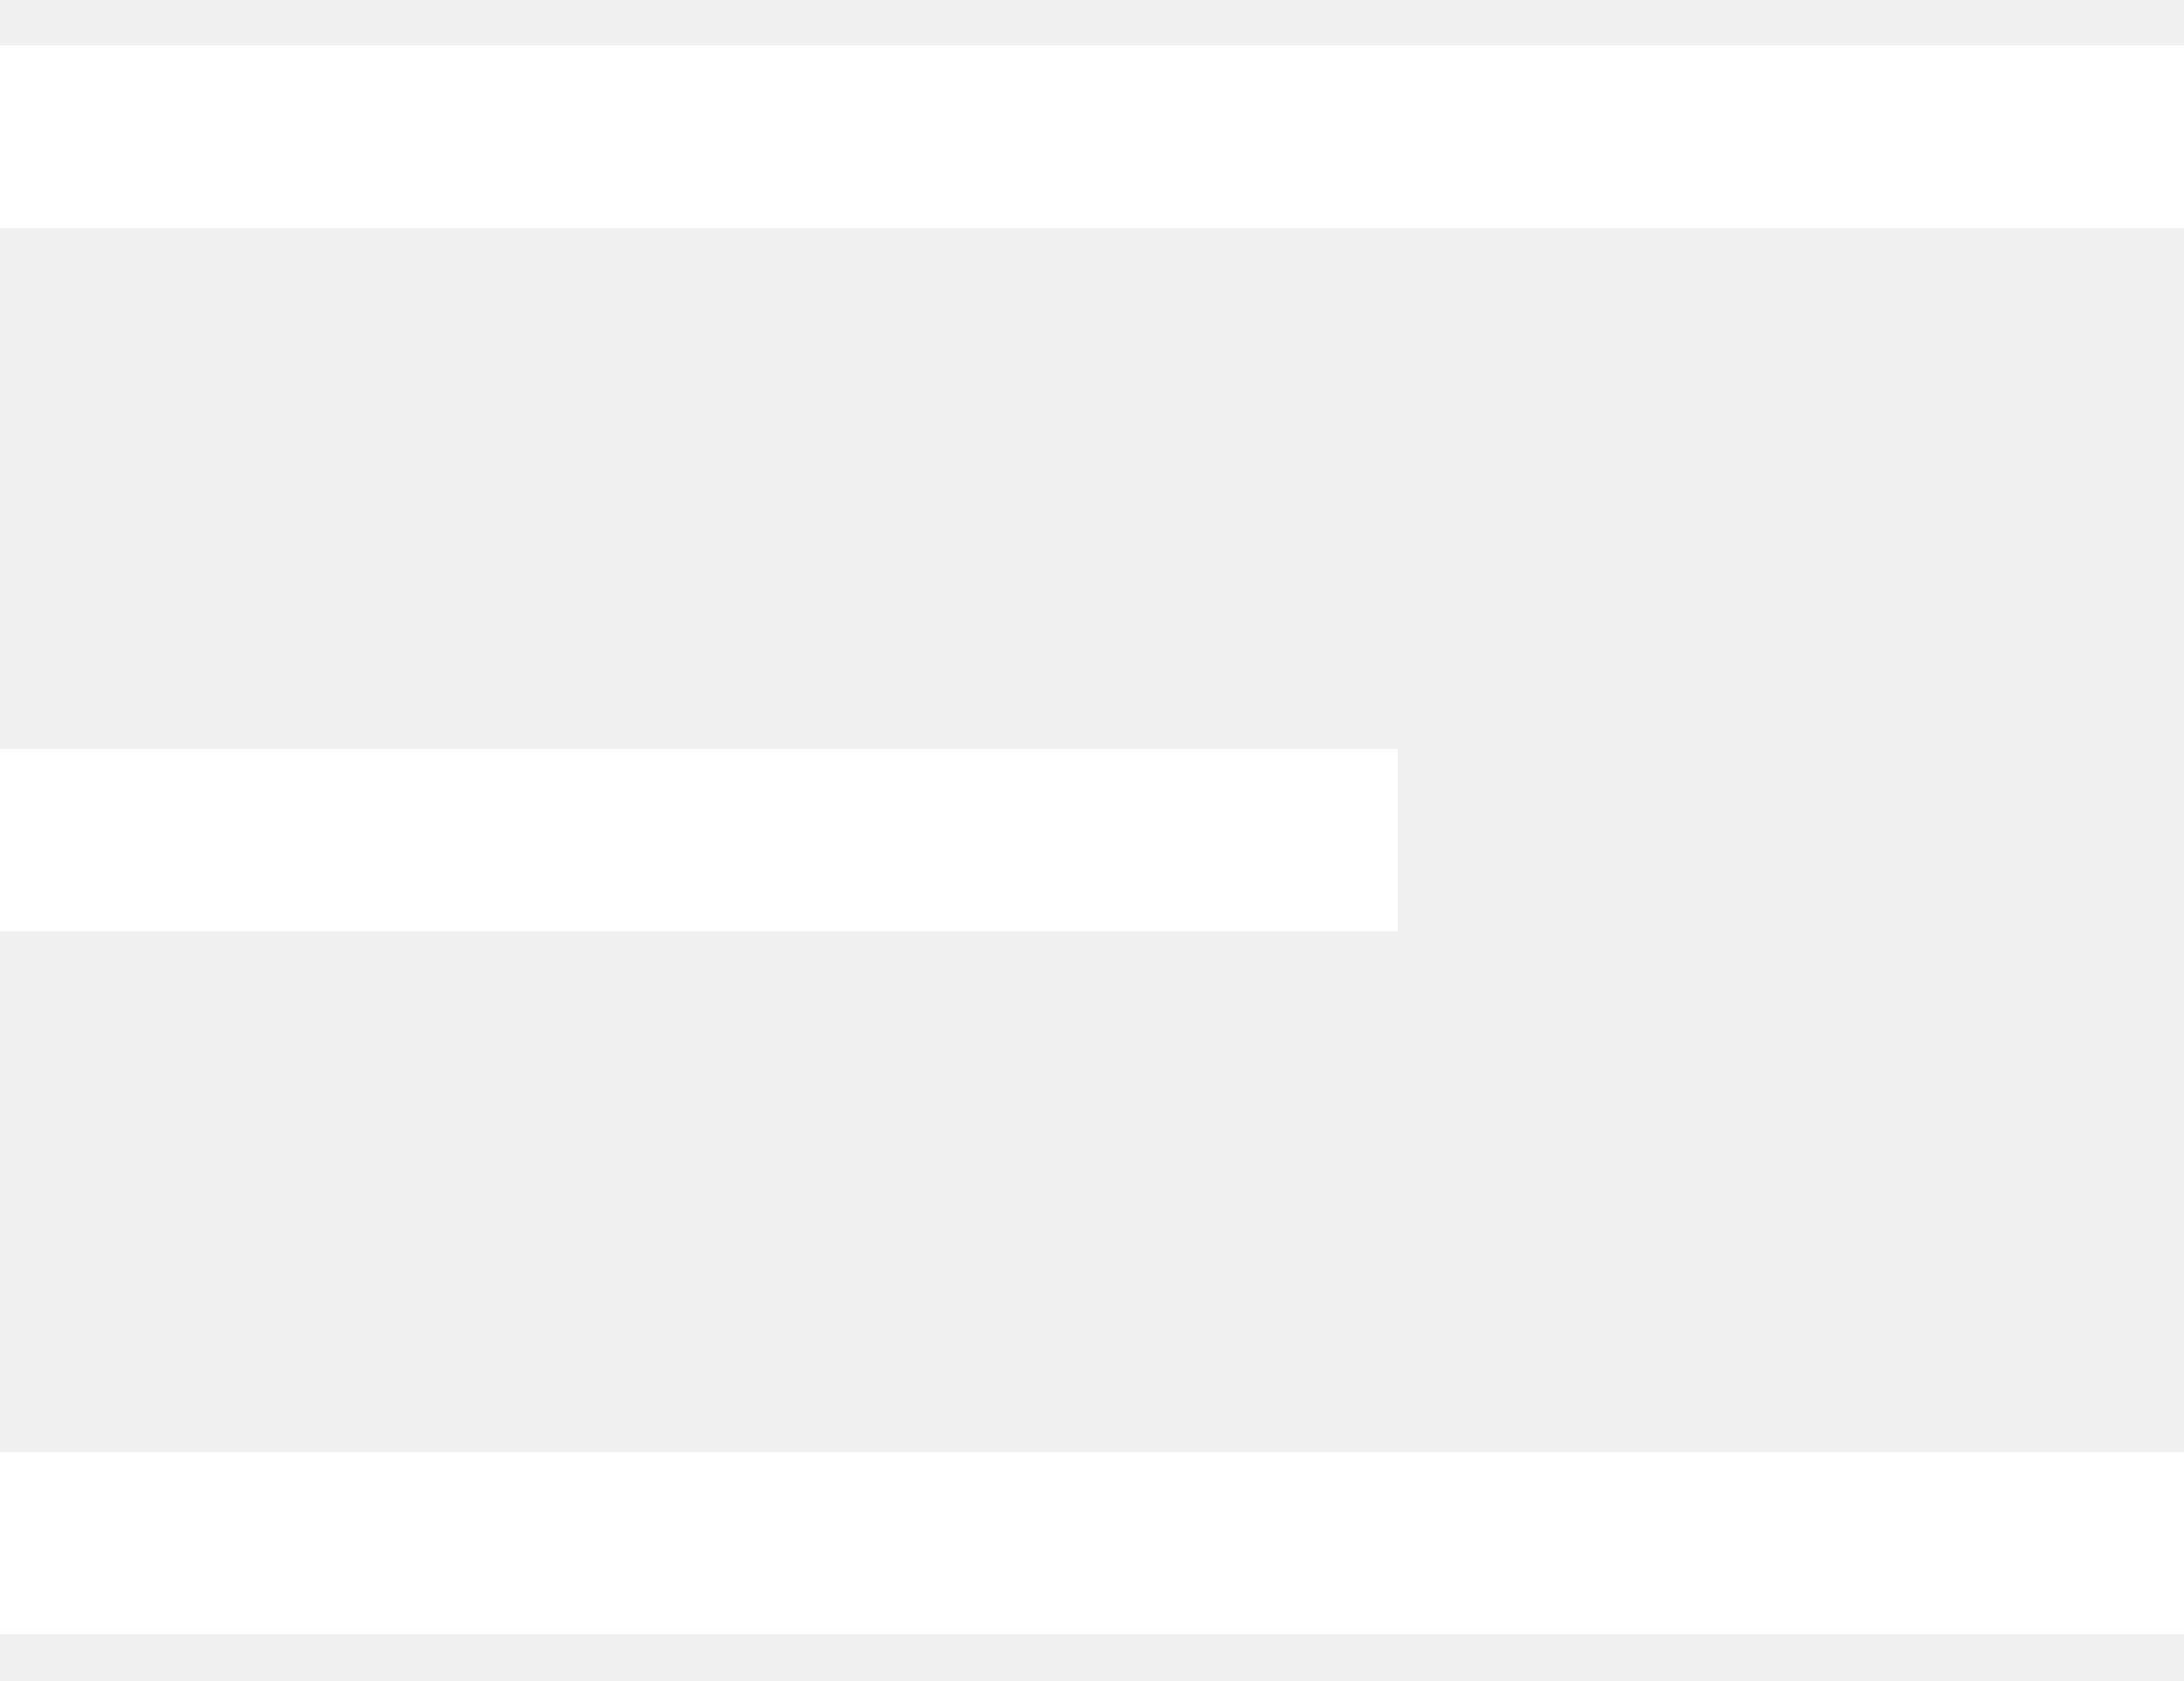
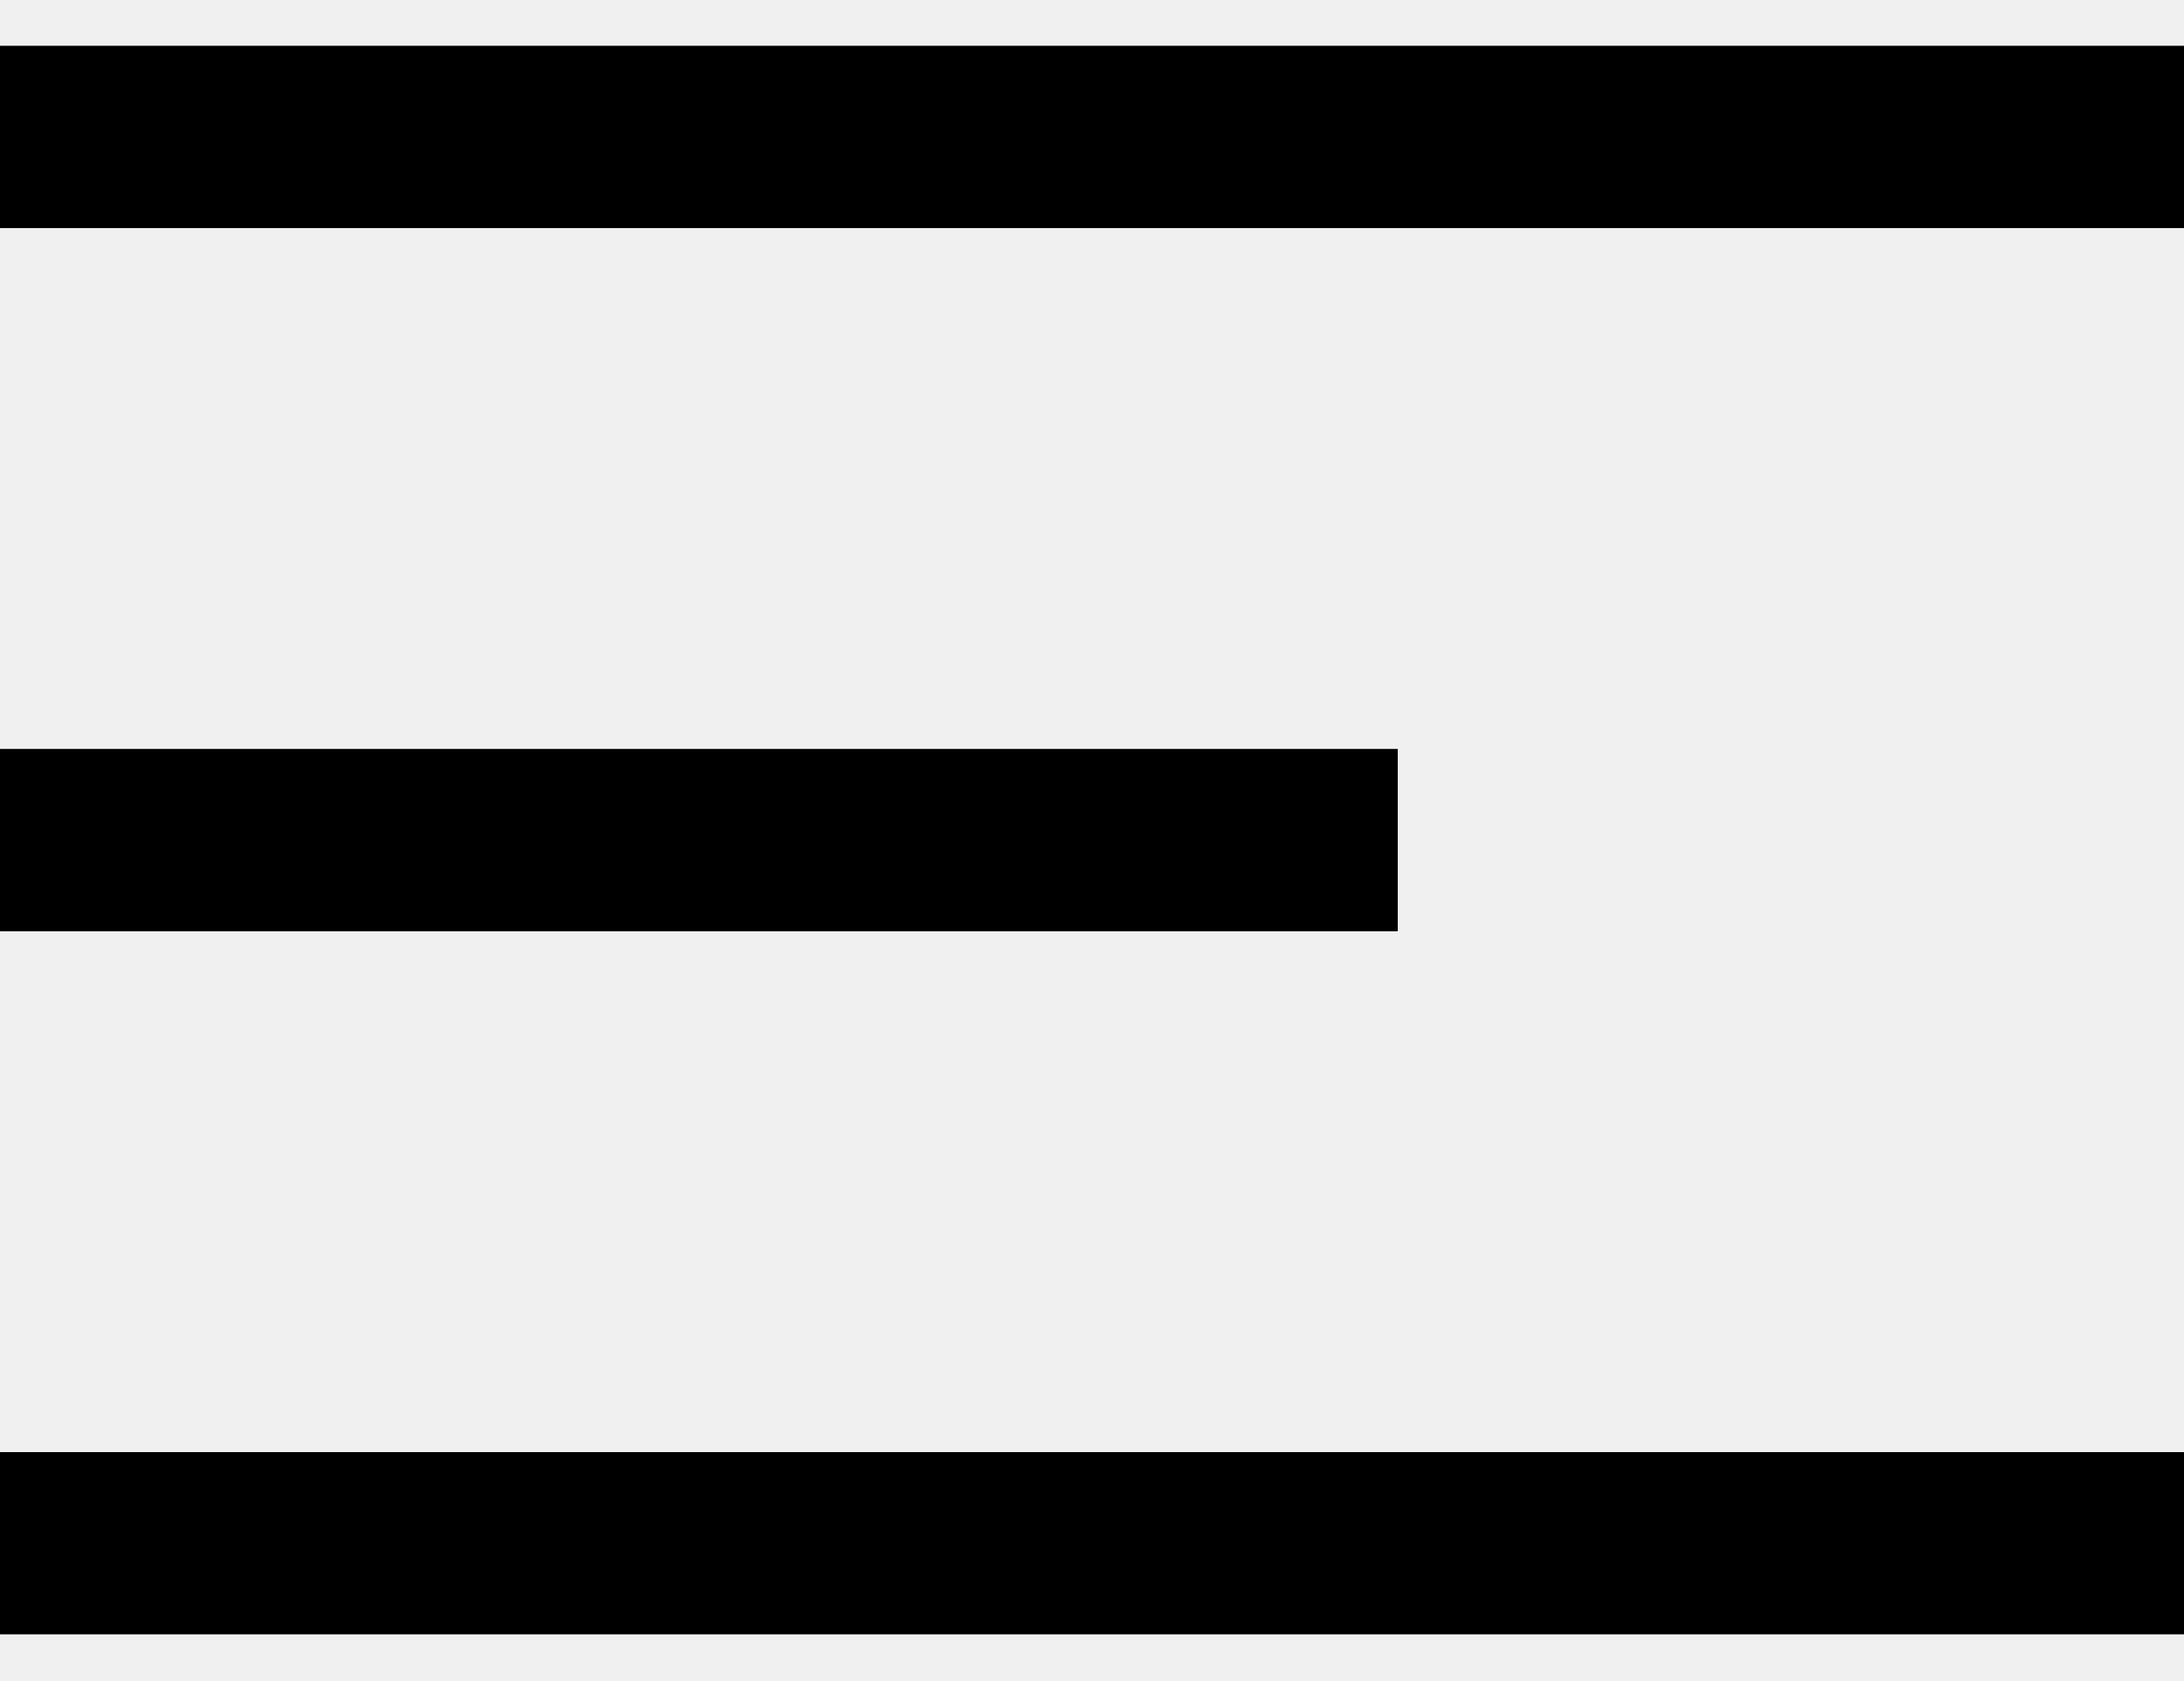
- <svg xmlns="http://www.w3.org/2000/svg" width="26" height="20" viewBox="0 0 26 20" fill="none">
-   <path d="M0 0.545H26V2.715H0V0.545Z" fill="white" />
-   <path d="M0 17.285H26V19.454H0V17.285Z" fill="white" />
-   <path d="M0 8.915H16.64V11.085H0V8.915Z" fill="white" />
+ <svg xmlns="http://www.w3.org/2000/svg" width="26" height="20" viewBox="0 0 26 20" fill="currentColor">
+   <path d="M0 0.545H26V2.715H0V0.545Z" fill="" />
+   <path d="M0 17.285H26V19.454H0V17.285Z" fill="" />
+   <path d="M0 8.915H16.64V11.085H0V8.915Z" fill="" />
</svg>
